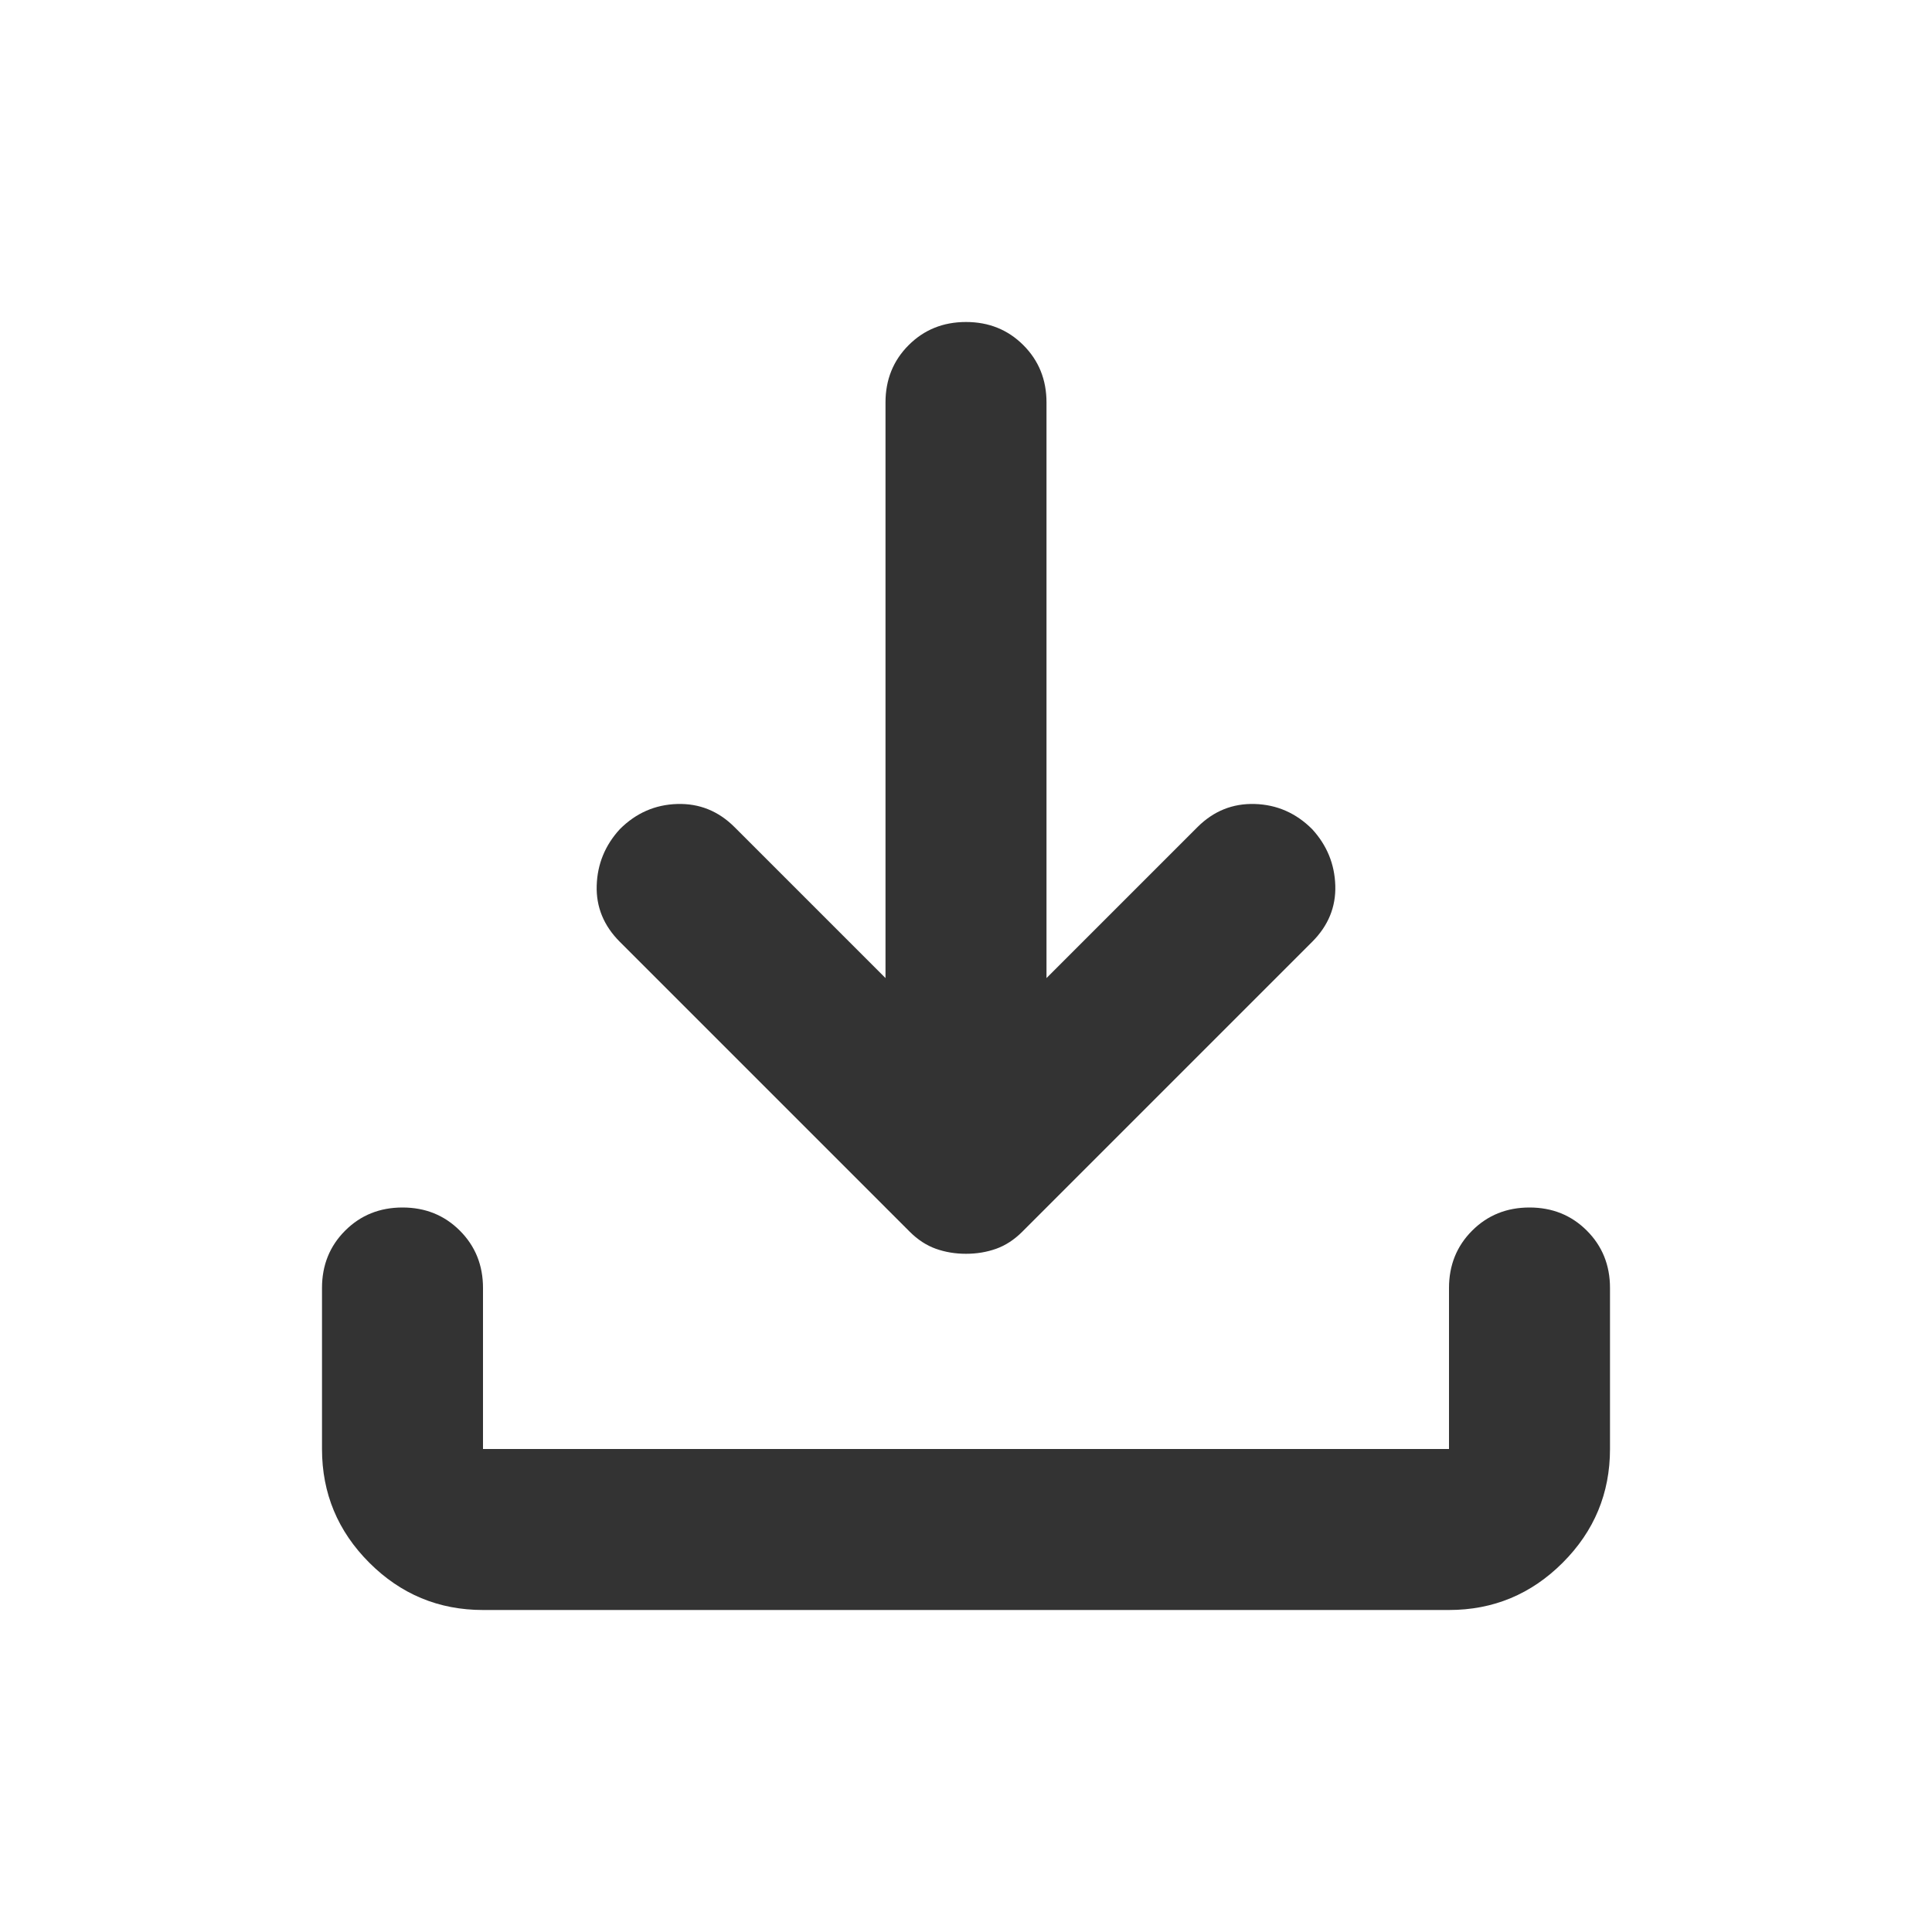
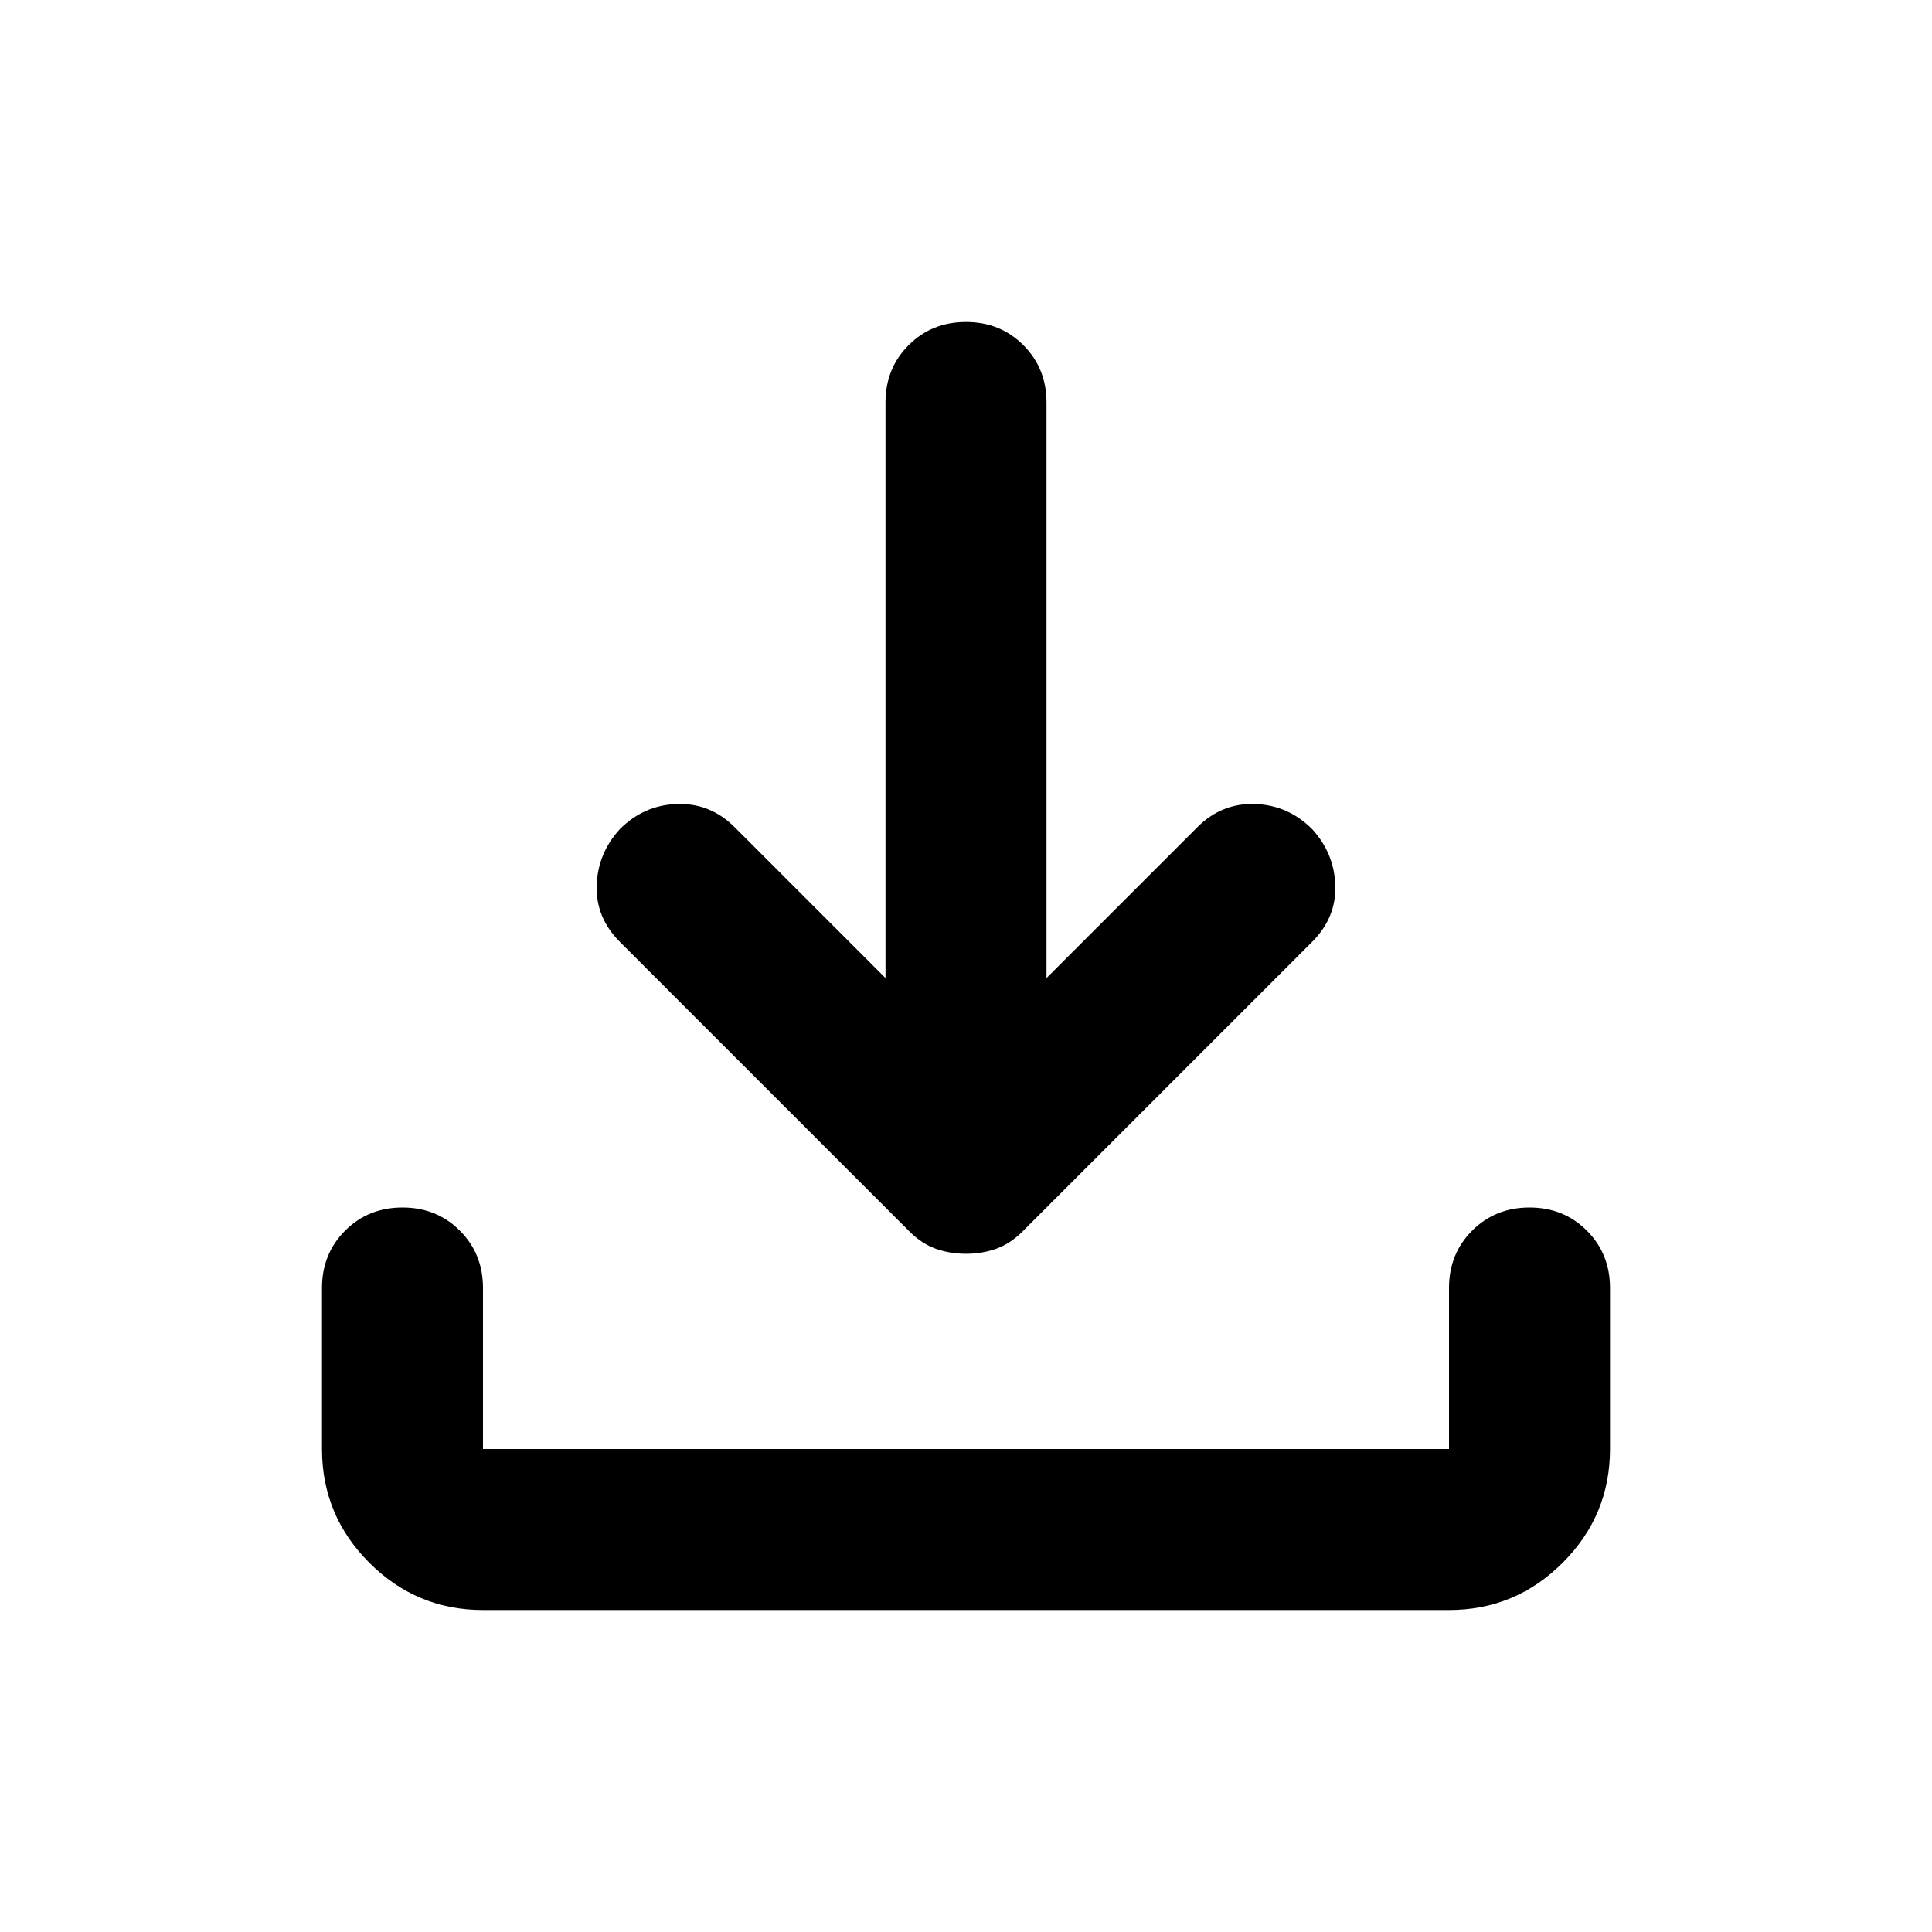
<svg xmlns="http://www.w3.org/2000/svg" width="24" height="24" viewBox="0 0 960 960">
  <g transform="translate(0,960)">
-     <path fill="#333333" d="M465-339.5q-7-2.5-13-8.5L308-492q-12-12-11.5-28t11.5-28q12-12 28.5-12.5T365-549l75 75v-286q0-17 11.5-28.5T480-800q17 0 28.5 11.5T520-760v286l75-75q12-12 28.5-11.5T652-548q11 12 11.5 28T652-492L508-348q-6 6-13 8.5t-15 2.5q-8 0-15-2.5ZM240-160q-33 0-56.5-23.5T160-240v-80q0-17 11.5-28.5T200-360q17 0 28.5 11.5T240-320v80h480v-80q0-17 11.5-28.5T760-360q17 0 28.5 11.5T800-320v80q0 33-23.5 56.5T720-160H240Z" />
+     <path d="M465-339.5q-7-2.5-13-8.5L308-492q-12-12-11.5-28t11.5-28q12-12 28.5-12.5T365-549l75 75v-286q0-17 11.5-28.5T480-800q17 0 28.5 11.5T520-760v286l75-75q12-12 28.5-11.5T652-548q11 12 11.5 28T652-492L508-348q-6 6-13 8.5t-15 2.5q-8 0-15-2.5ZM240-160q-33 0-56.5-23.5T160-240v-80q0-17 11.5-28.5T200-360q17 0 28.5 11.5T240-320v80h480v-80q0-17 11.5-28.5T760-360q17 0 28.5 11.5T800-320v80q0 33-23.5 56.5T720-160H240Z" />
  </g>
</svg>
